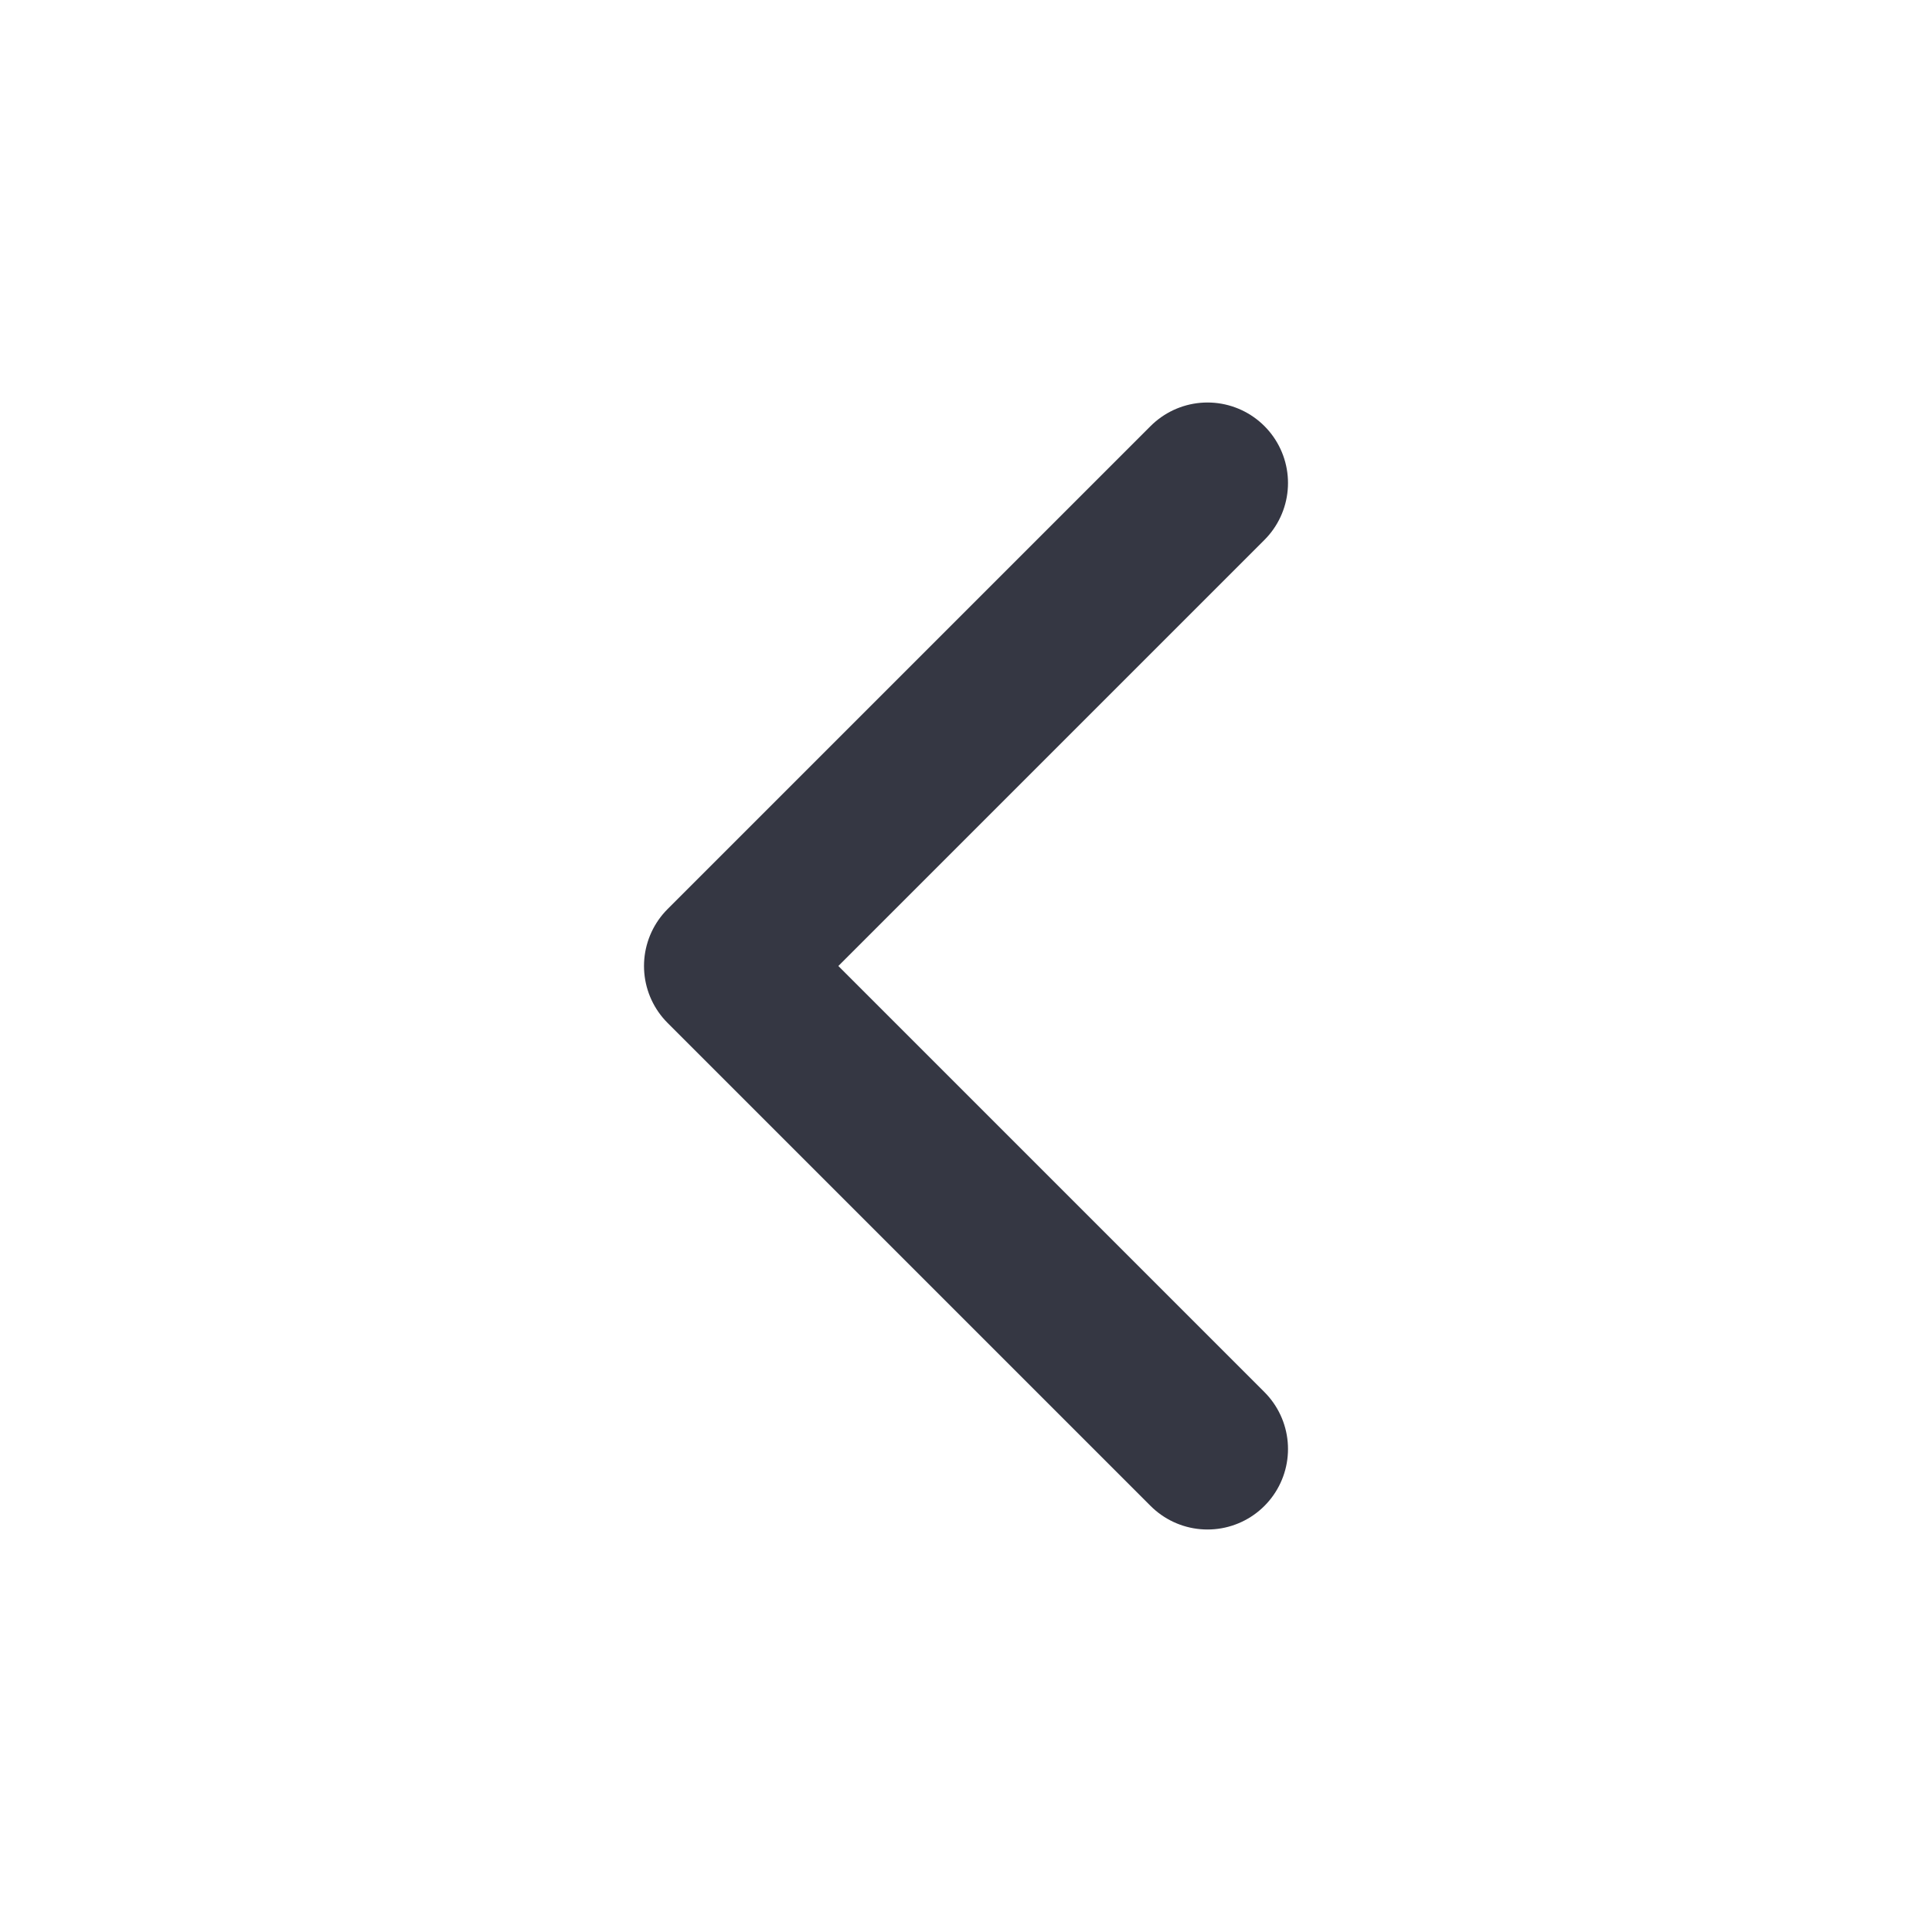
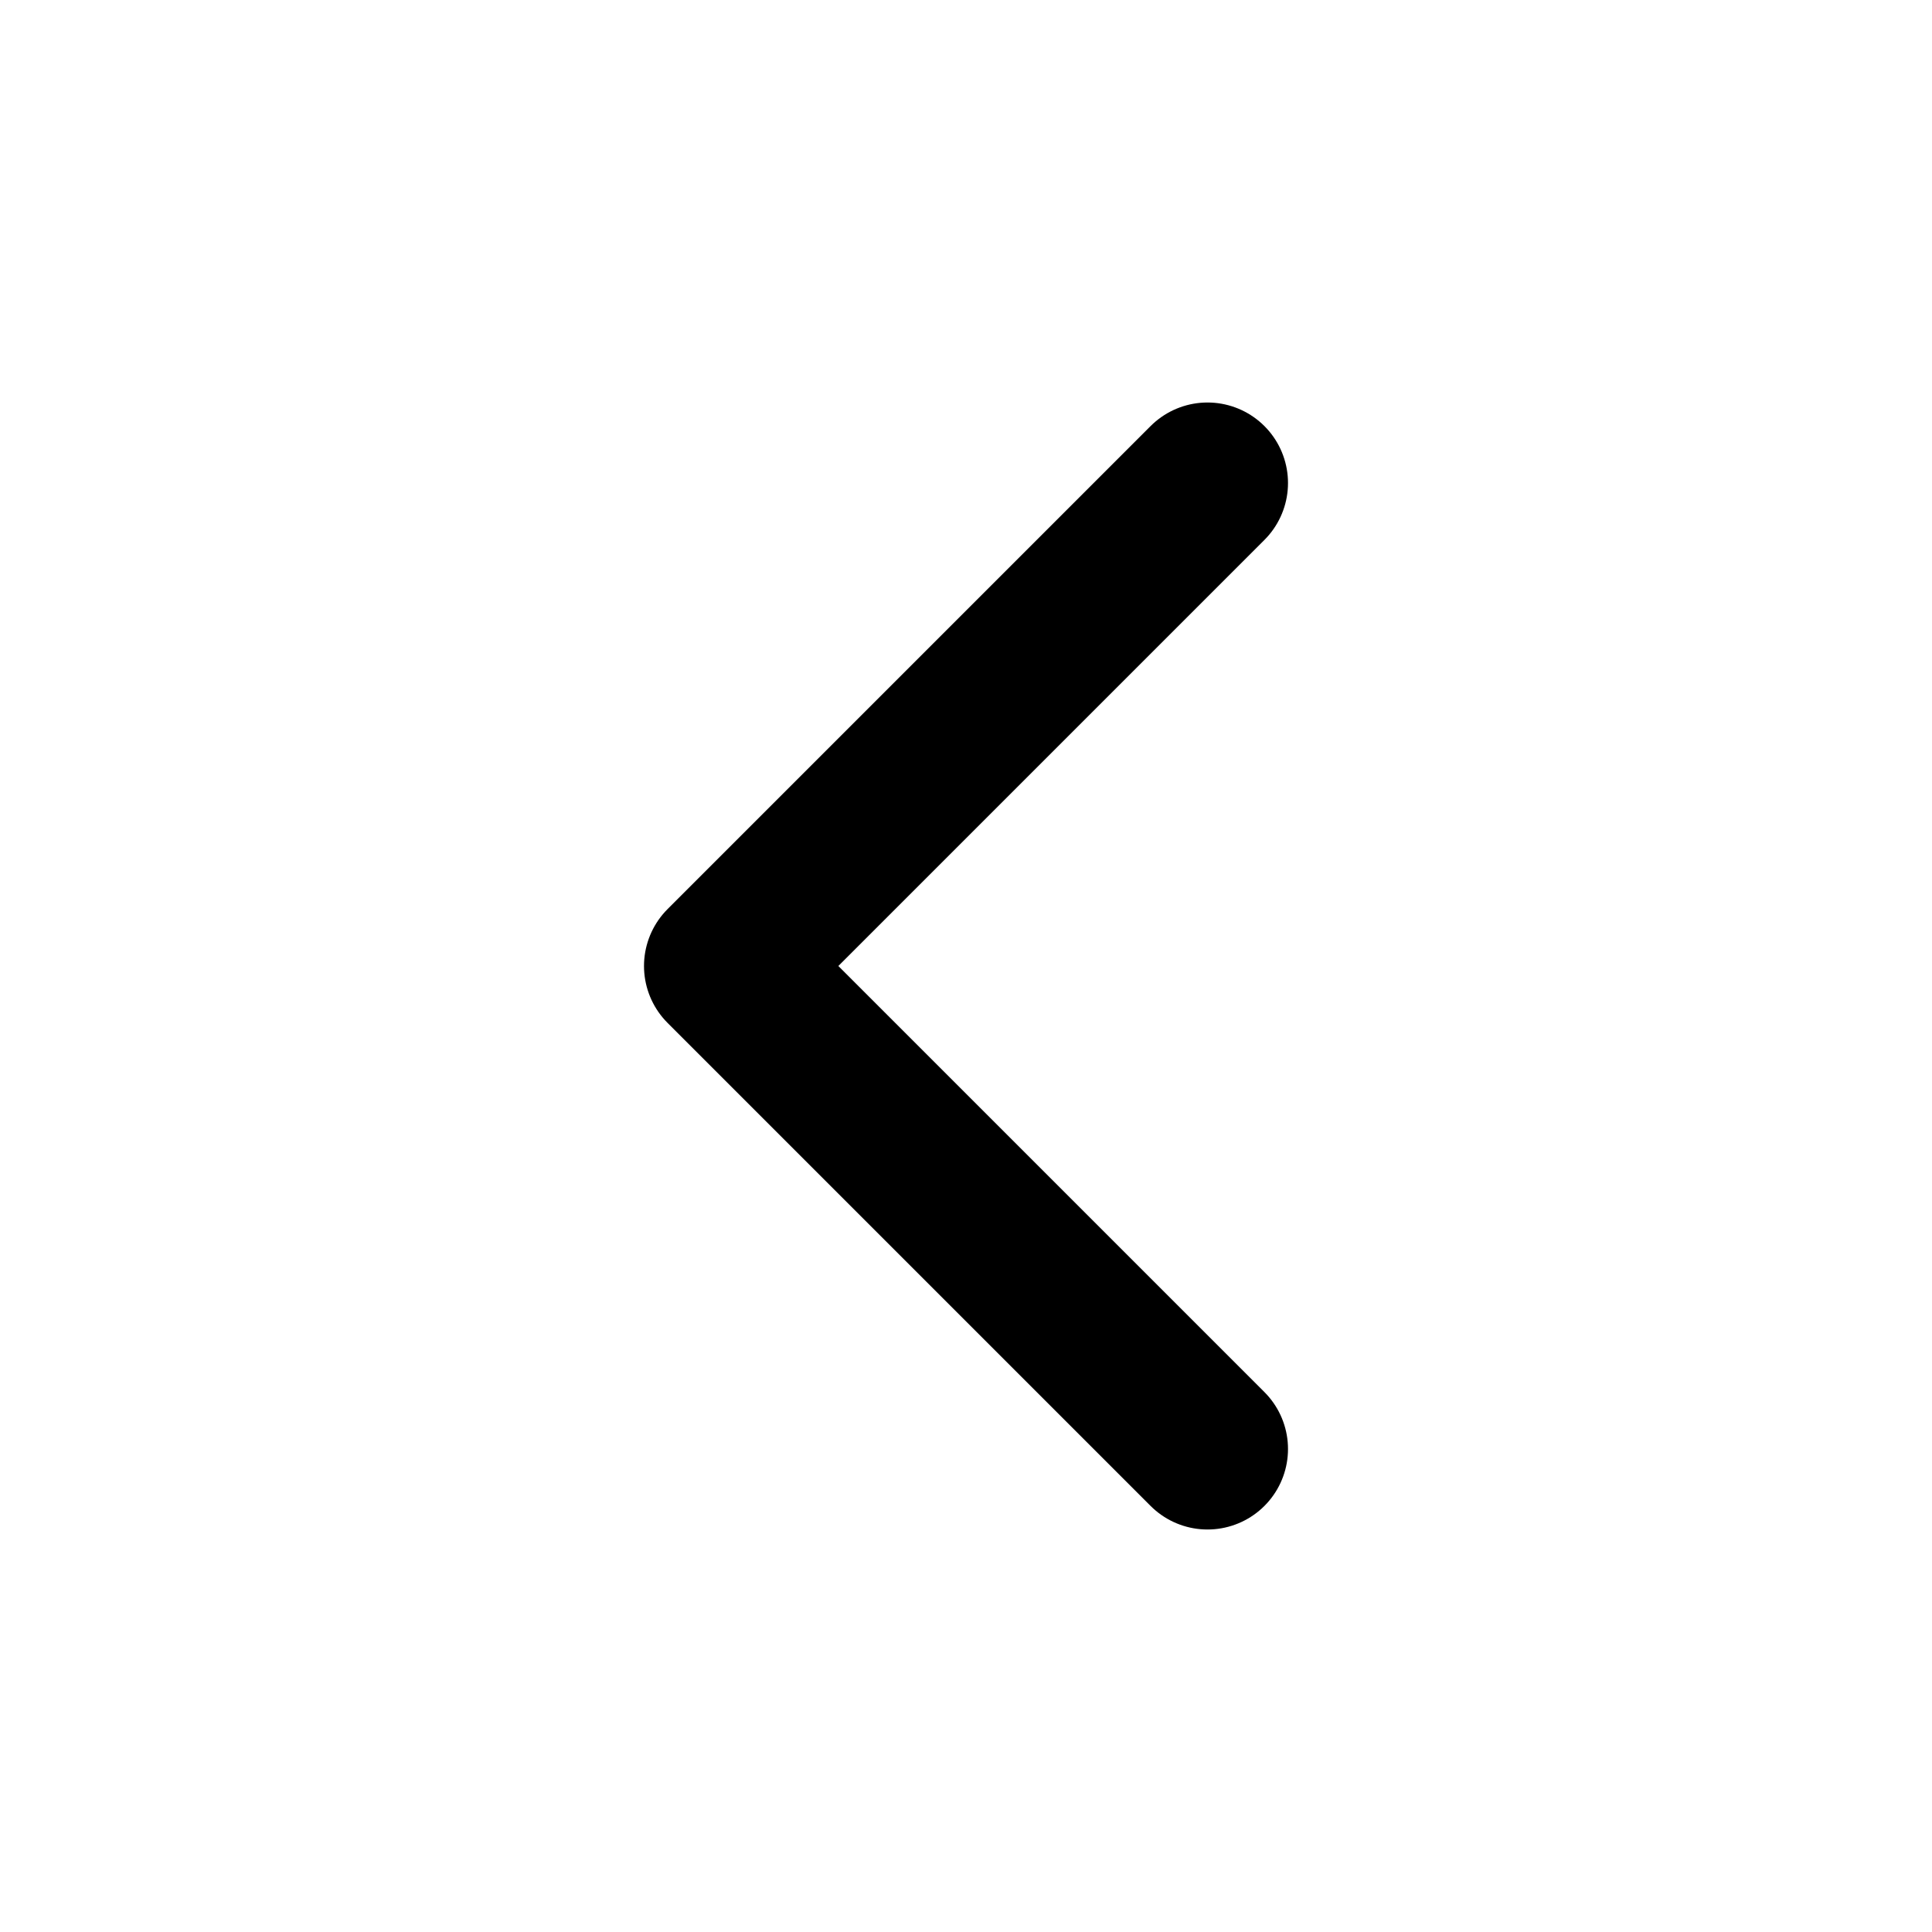
<svg xmlns="http://www.w3.org/2000/svg" width="24" height="24" viewBox="0 0 24 24" fill="none">
-   <path d="M15 18L9 12L15 6" stroke="#353743" stroke-width="2" stroke-linecap="round" stroke-linejoin="round" />
+   <path d="M15 18L9 12L15 6" stroke="currentColor" stroke-width="2" stroke-linecap="round" stroke-linejoin="round" />
</svg>
